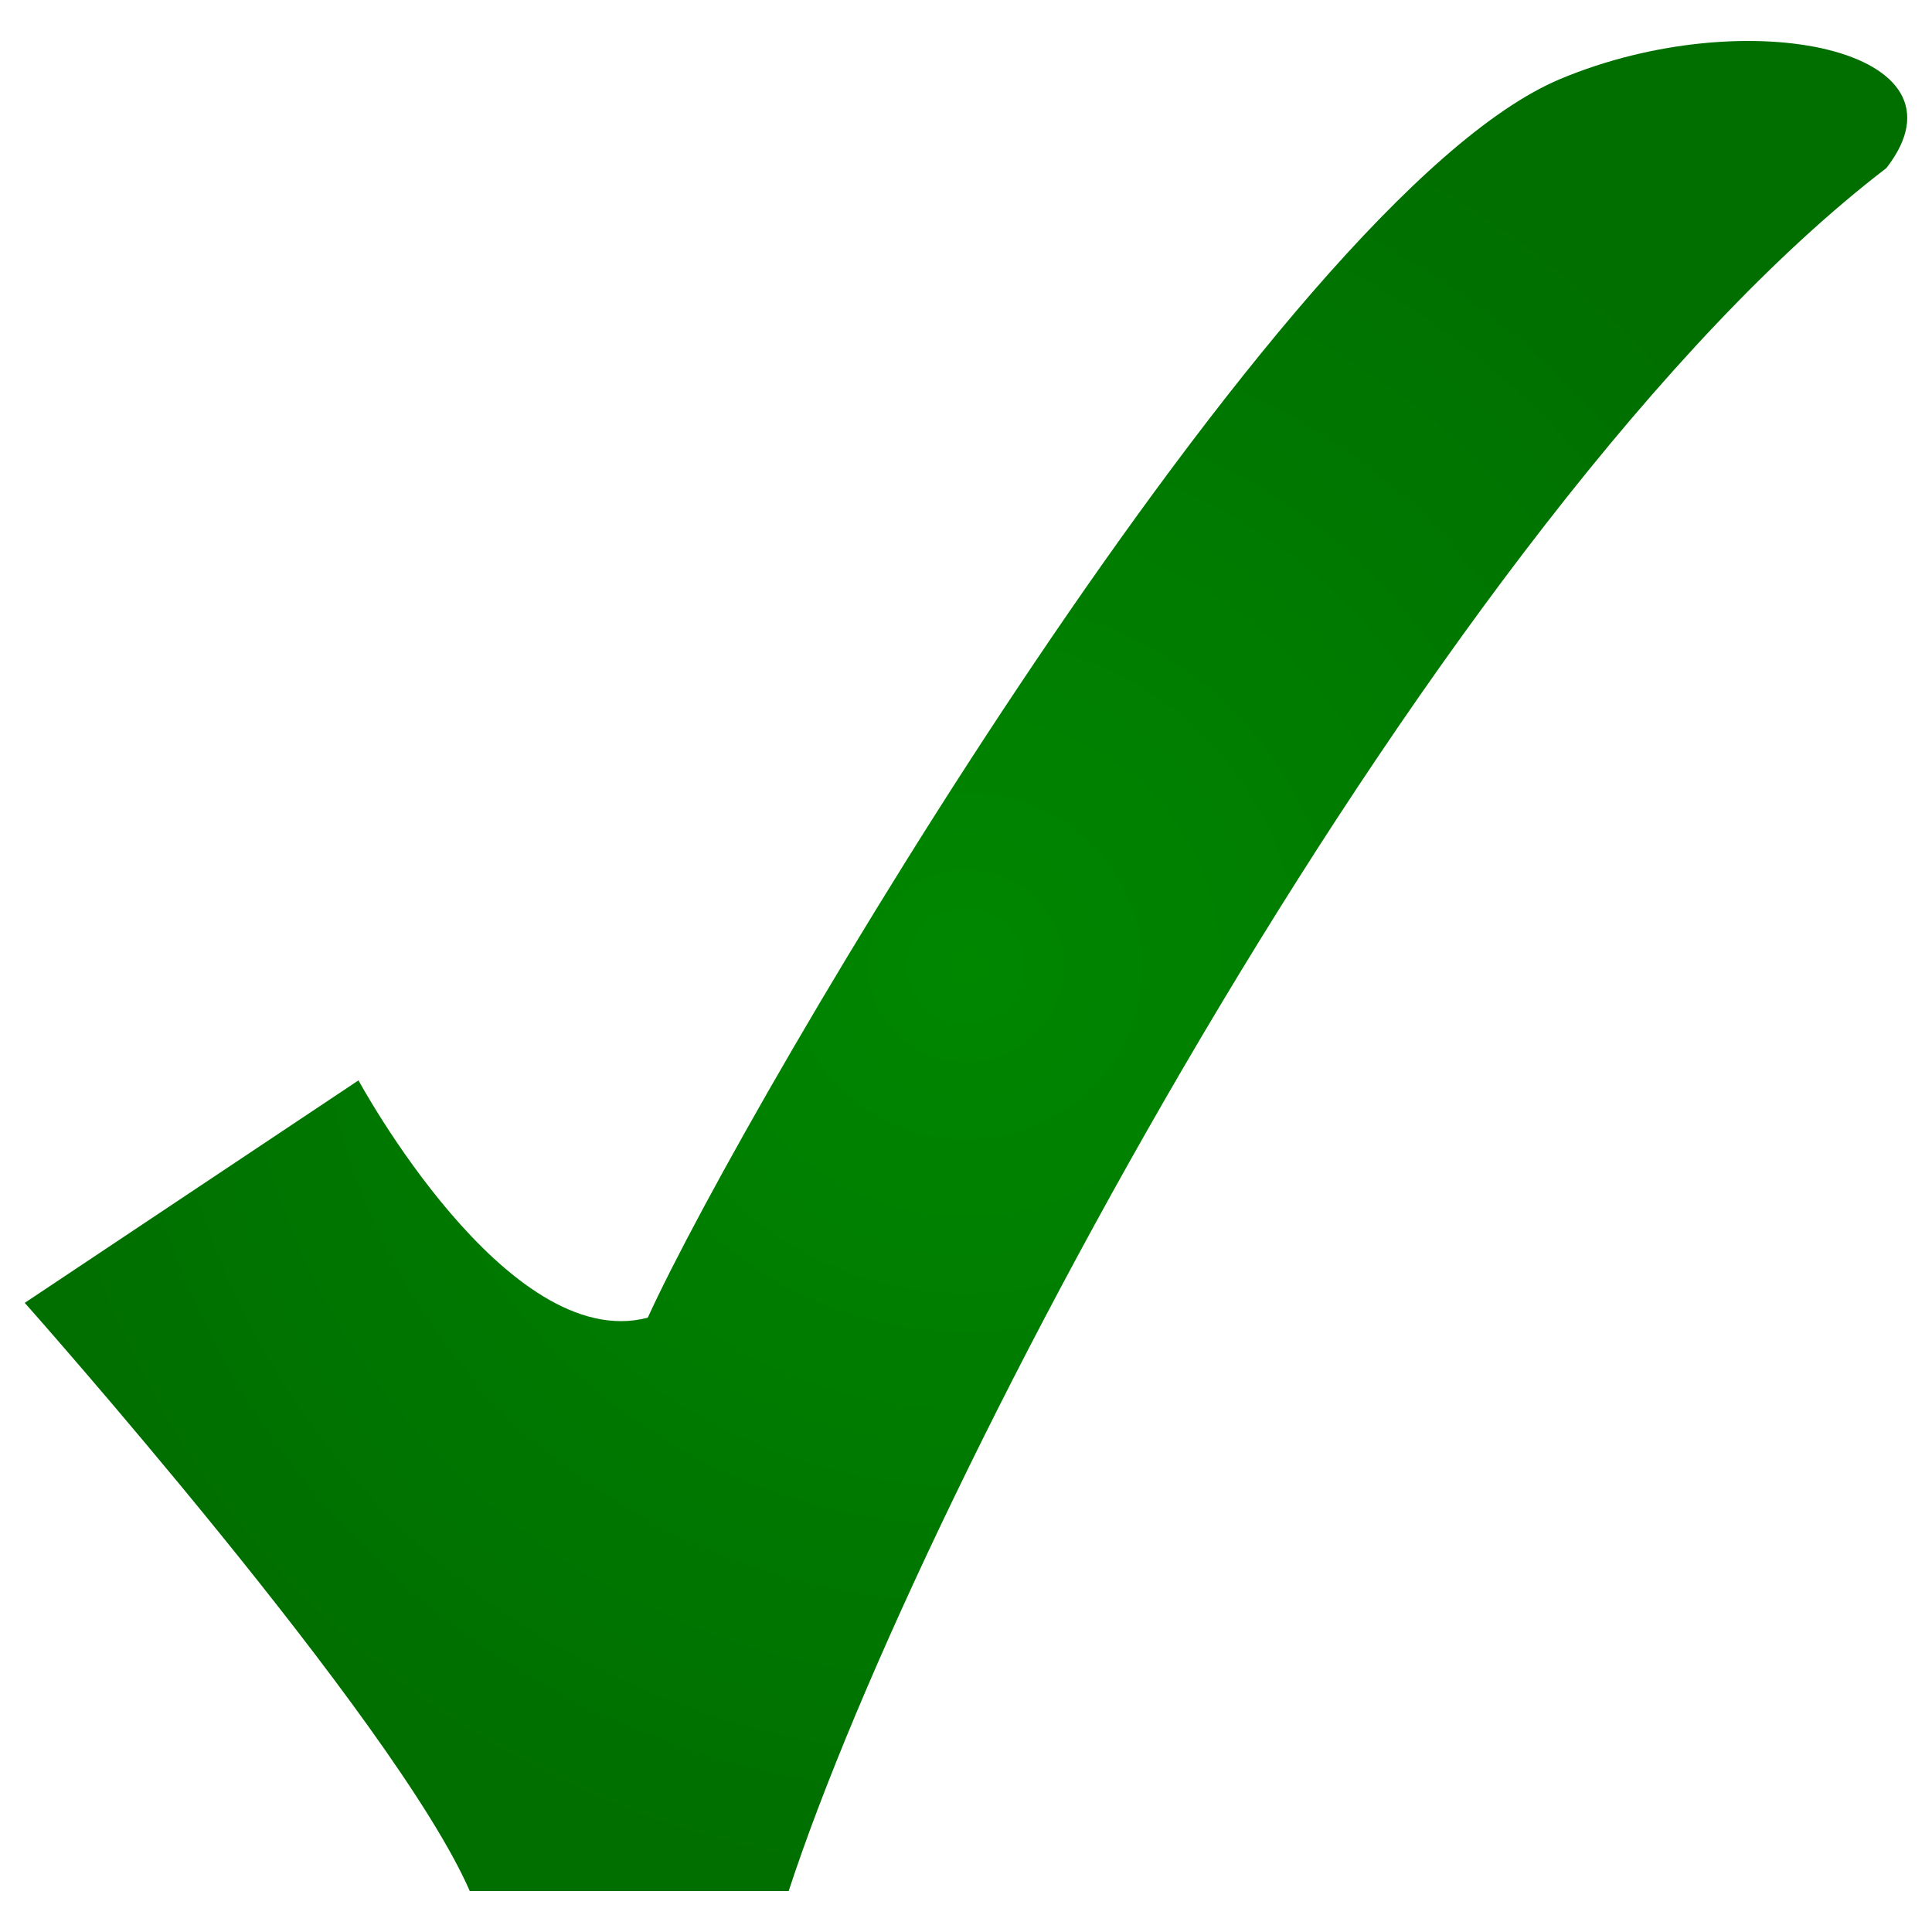
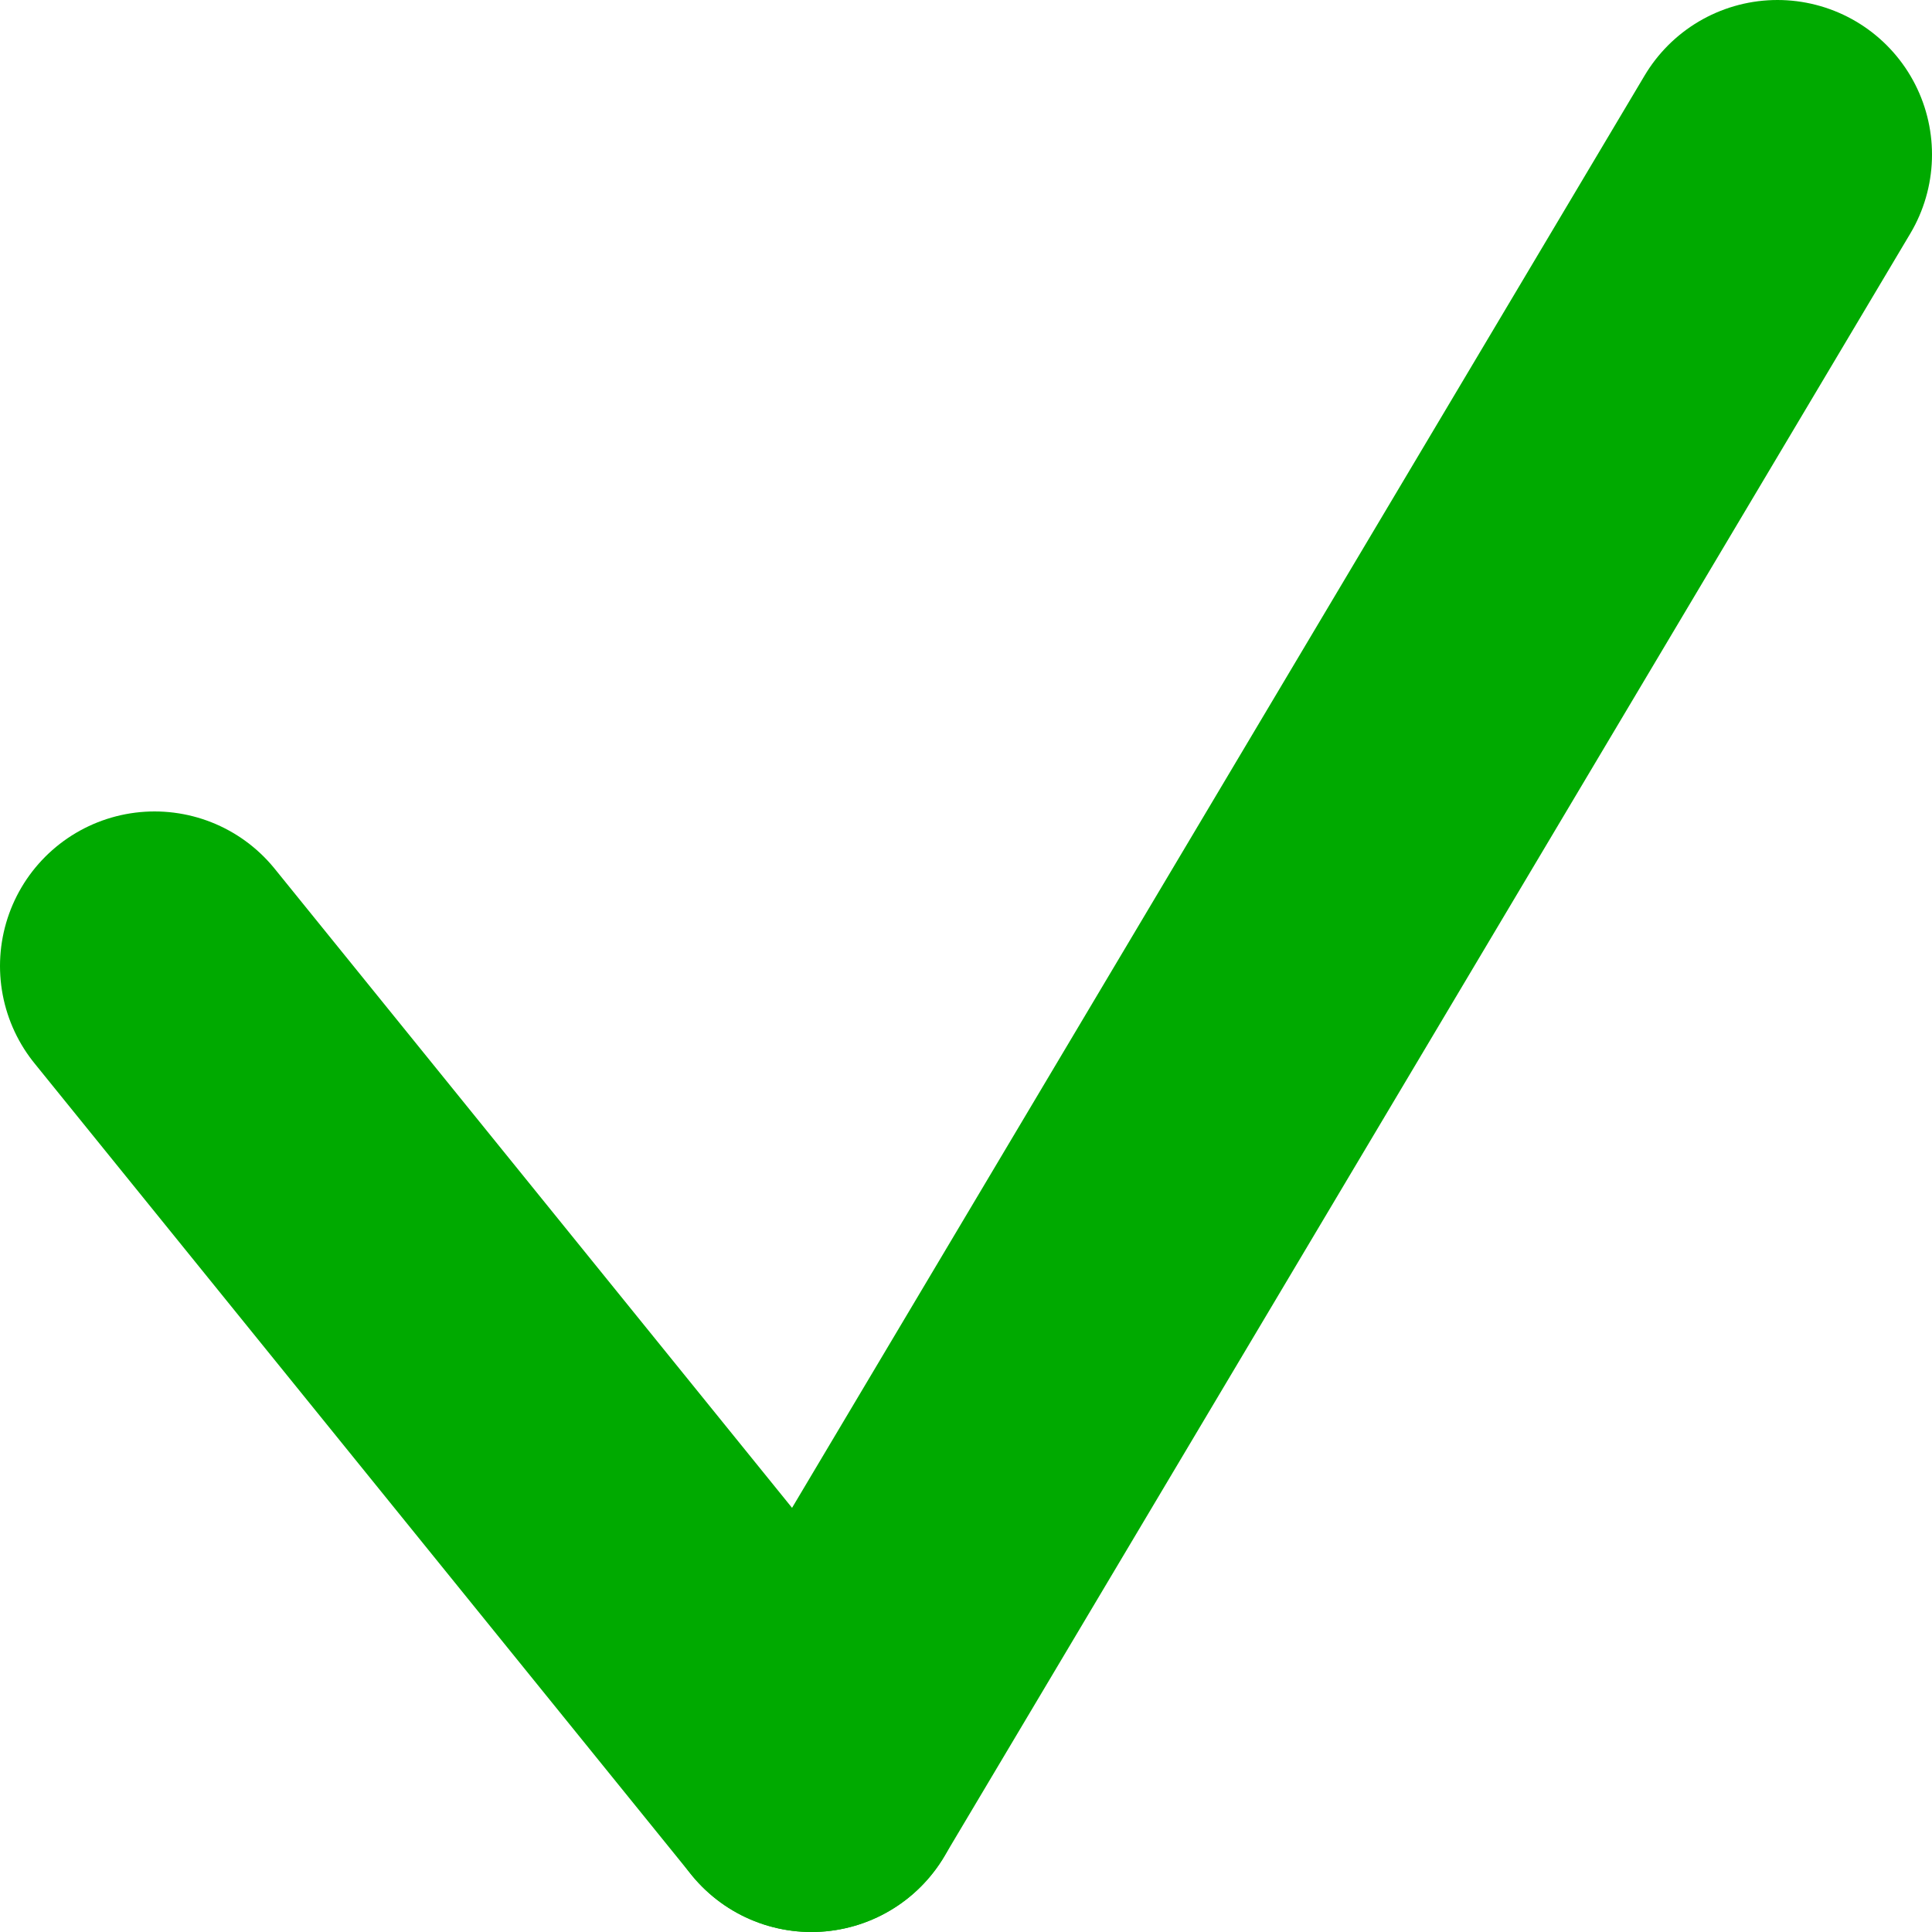
- <svg xmlns="http://www.w3.org/2000/svg" xmlns:xlink="http://www.w3.org/1999/xlink" version="1.0" x="0" y="0" width="600" height="600" id="Yes_check">
-   <defs id="defs1373">
-     <linearGradient id="linearGradient2250">
-       <stop style="stop-color:#008700;stop-opacity:1;" offset="0" id="stop2252" />
-       <stop style="stop-color:#006f00;stop-opacity:1;" offset="1" id="stop2254" />
-     </linearGradient>
-     <radialGradient xlink:href="#linearGradient2250" id="radialGradient2256" cx="300" cy="300" fx="300" fy="300" r="292.311" gradientTransform="matrix(1,0,0,0.98278,0,5.165947)" gradientUnits="userSpaceOnUse" />
-   </defs>
-   <path d="M 7.689,404.614 C 7.689,404.614 122.854,534.302 145.887,587.278 L 244.929,587.278 C 286.389,460.596 447.62,158.16 585.819,52.208 C 614.452,15.394 542.521,0.198 484.473,24.569 C 396.987,61.299 231.985,341.737 201.166,409.221 C 157.404,420.737 111.337,335.515 111.337,335.515 L 7.689,404.614 z " style="fill:url(#radialGradient2256);fill-opacity:1.0;fill-rule:evenodd;stroke:none;stroke-width:1px;stroke-linecap:butt;stroke-linejoin:miter;stroke-opacity:1" id="check" />
+ <svg xmlns="http://www.w3.org/2000/svg" version="1.1" baseProfile="full" width="100" height="100">
+   <style>
+     /*  */
+     line {
+     stroke: #00aa00;
+     stroke-width: 16;
+     stroke-linecap: round;
+     }
+     /*  */
+   </style>
+   <line x1="8" y1="50" x2="42" y2="92" />
+   <line x1="92" y1="8" x2="42" y2="92" />
</svg>
